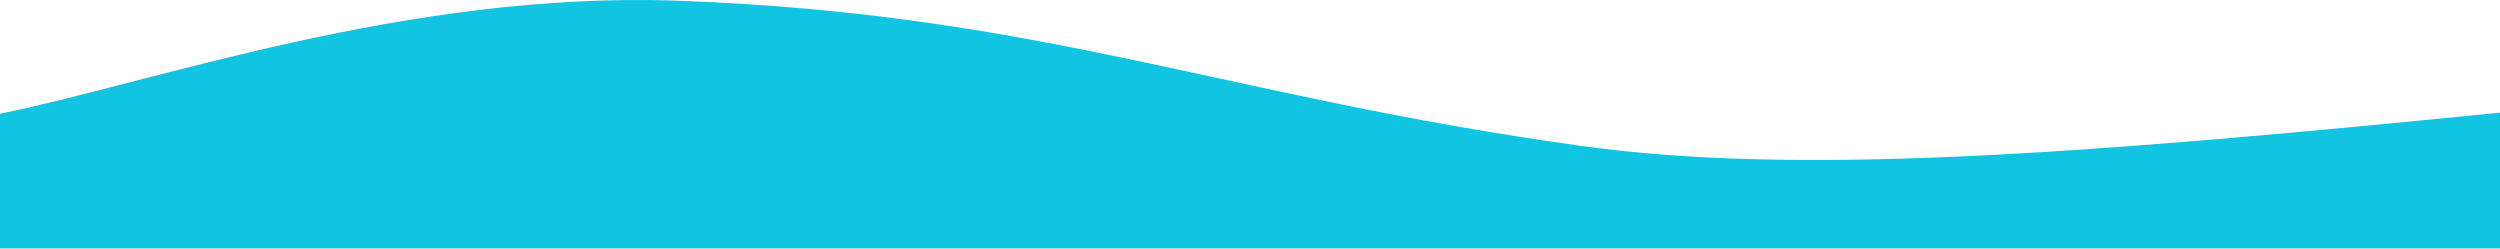
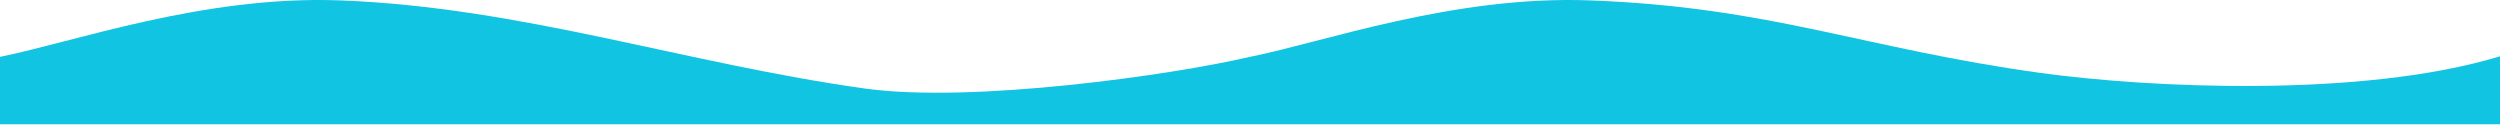
- <svg xmlns="http://www.w3.org/2000/svg" id="Layer_1" viewBox="0 0 2480 246.49">
+ <svg xmlns="http://www.w3.org/2000/svg" id="Layer_1" viewBox="0 0 4960 246.49">
  <defs>
    <style>.cls-1{fill:#11c4e2;}</style>
  </defs>
-   <path class="cls-1" d="M2480,246.49V111.72c-429.27,43.05-700.18,62.19-911.38,33.02C1214.41,95.81,1035.16,14.16,673.92,.75,403.96-9.26,147.41,83.28,0,112.81V246.49H2480Z" />
+   <path class="cls-1" d="M2480,246.49V112.72c-155.29,36.4-551.35,92.27-762.55,63.1C1363.24,126.89,1035.16,14.16,673.92,.75,403.96-9.26,147.41,83.28,0,112.81V246.49H2480Z" />
+   <path class="cls-1" d="M4960,246.49V111.72c-275.43,83.53-700.18,62.19-911.38,33.02C3694.41,95.81,3515.16,14.16,3153.92,.75c-269.97-10.02-526.52,82.53-673.92,112.05V246.49h2480Z" />
</svg>
